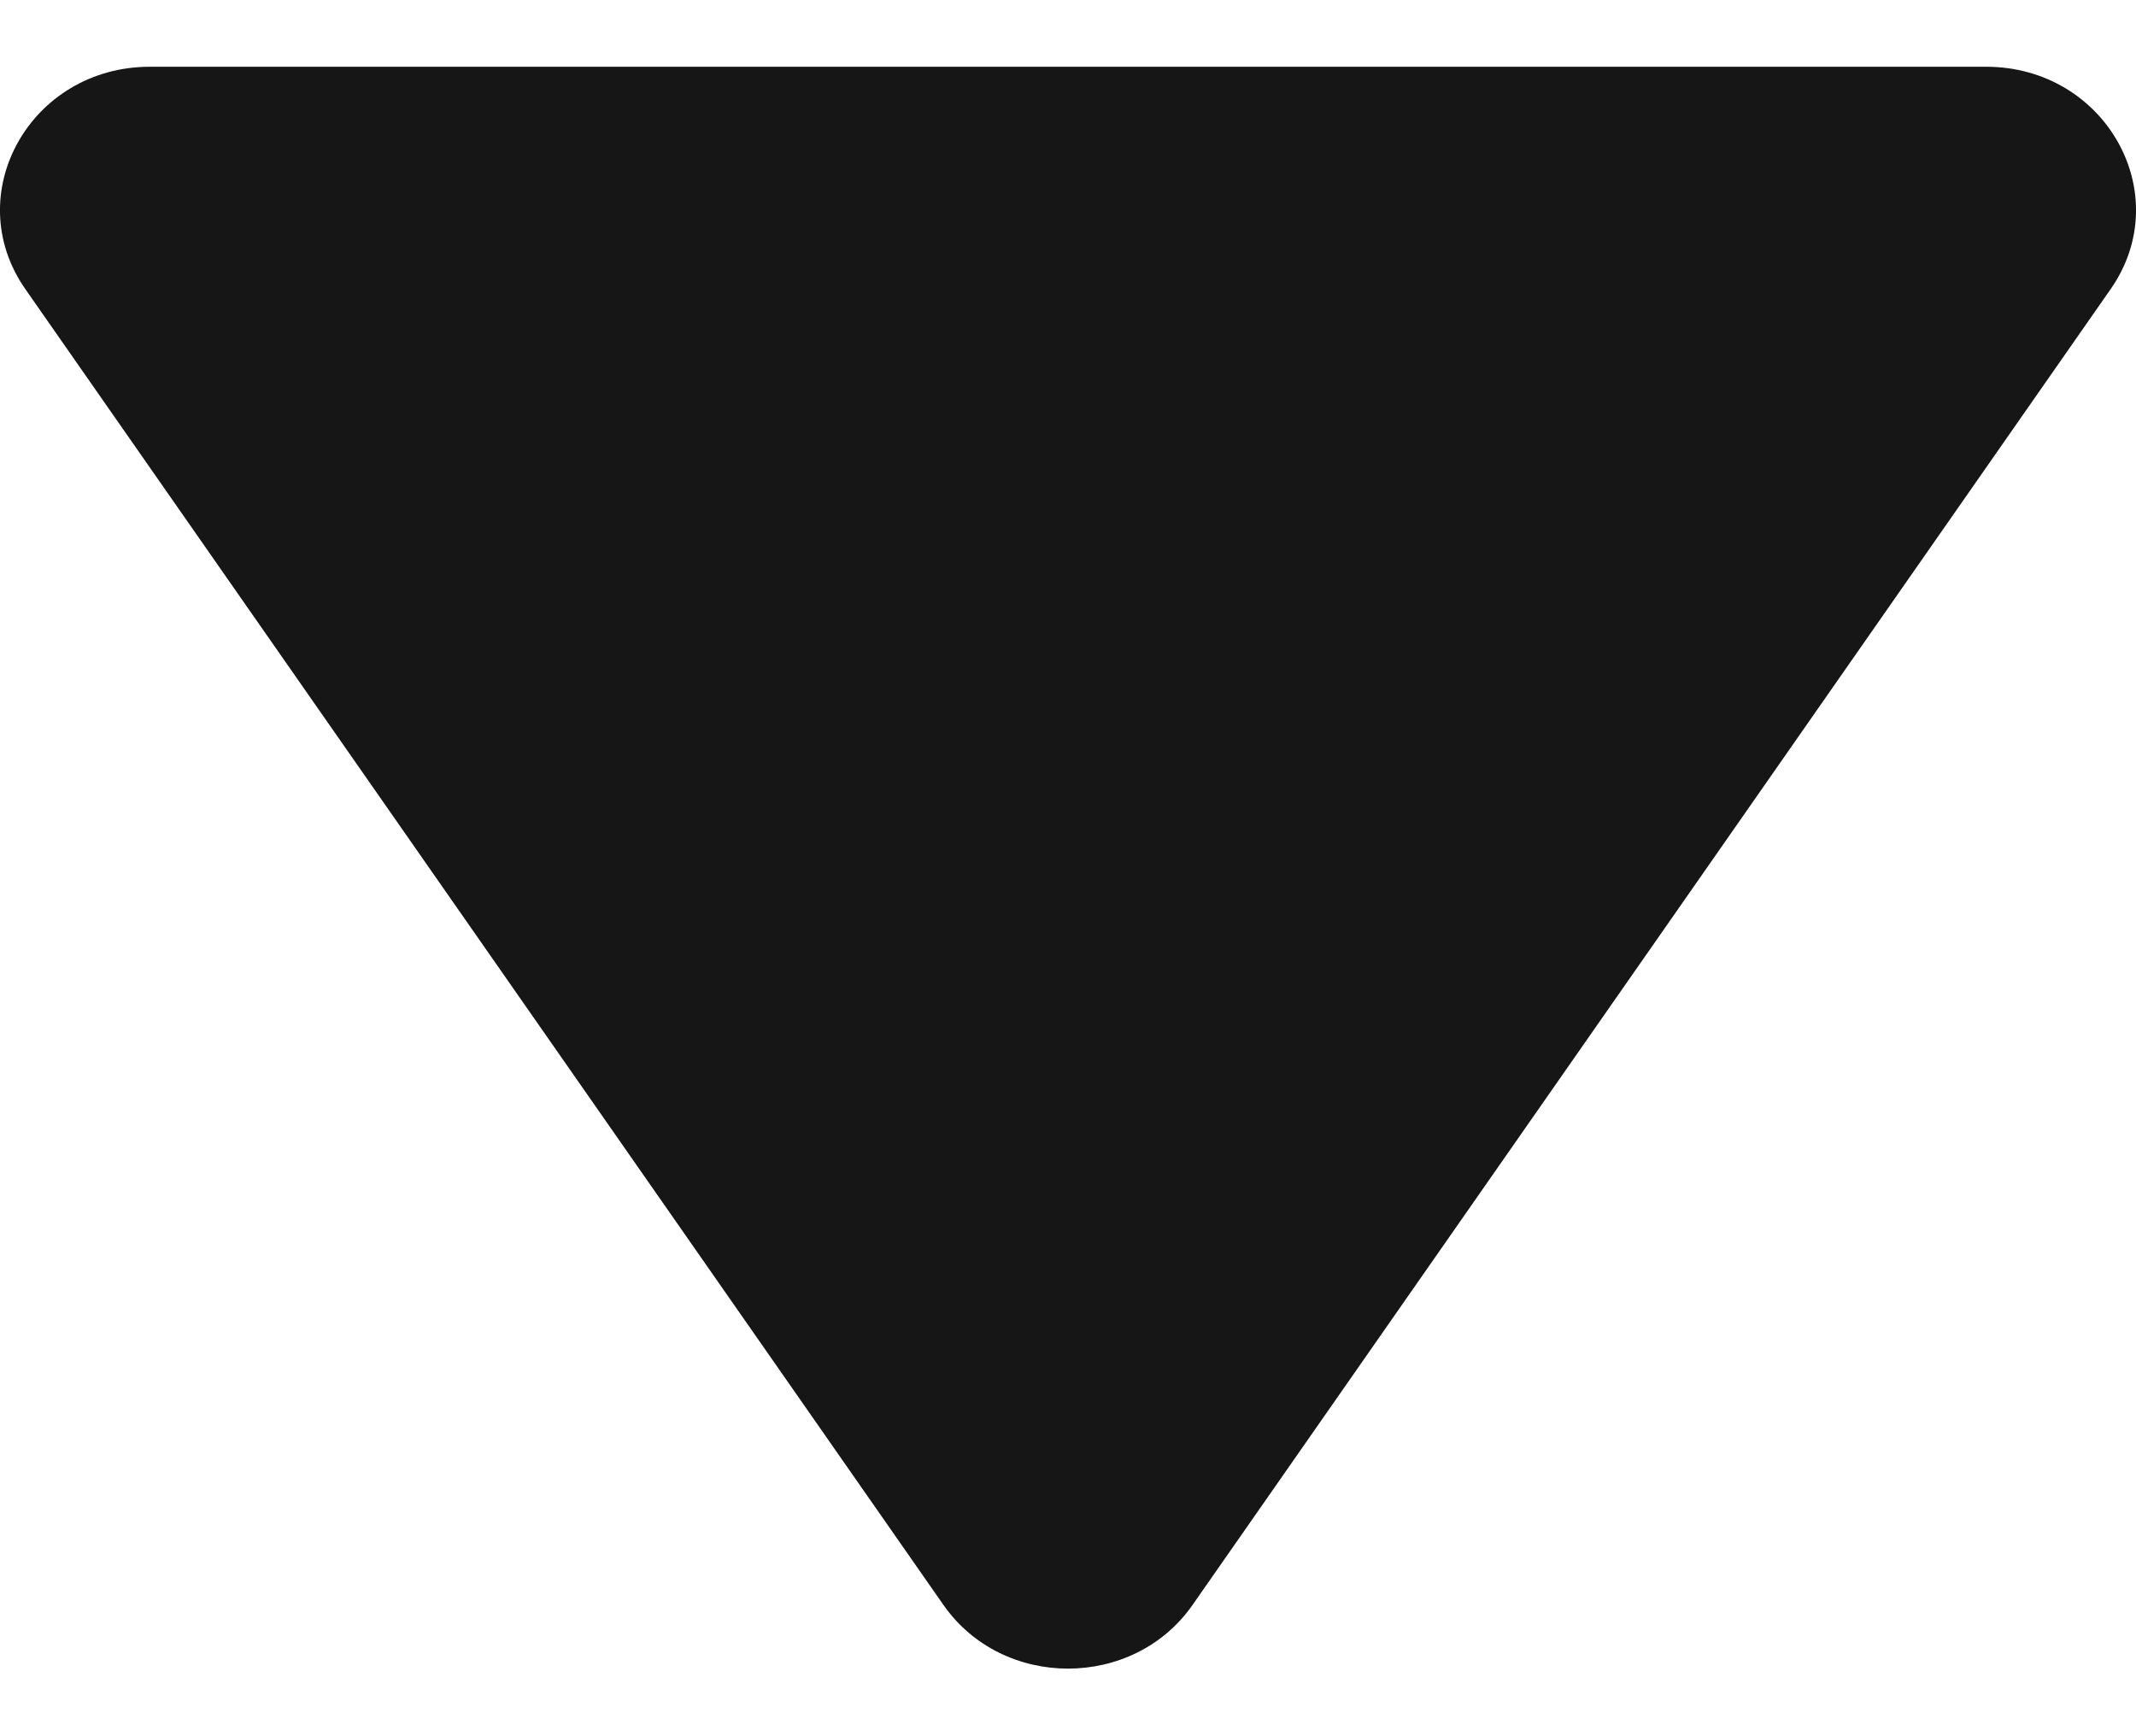
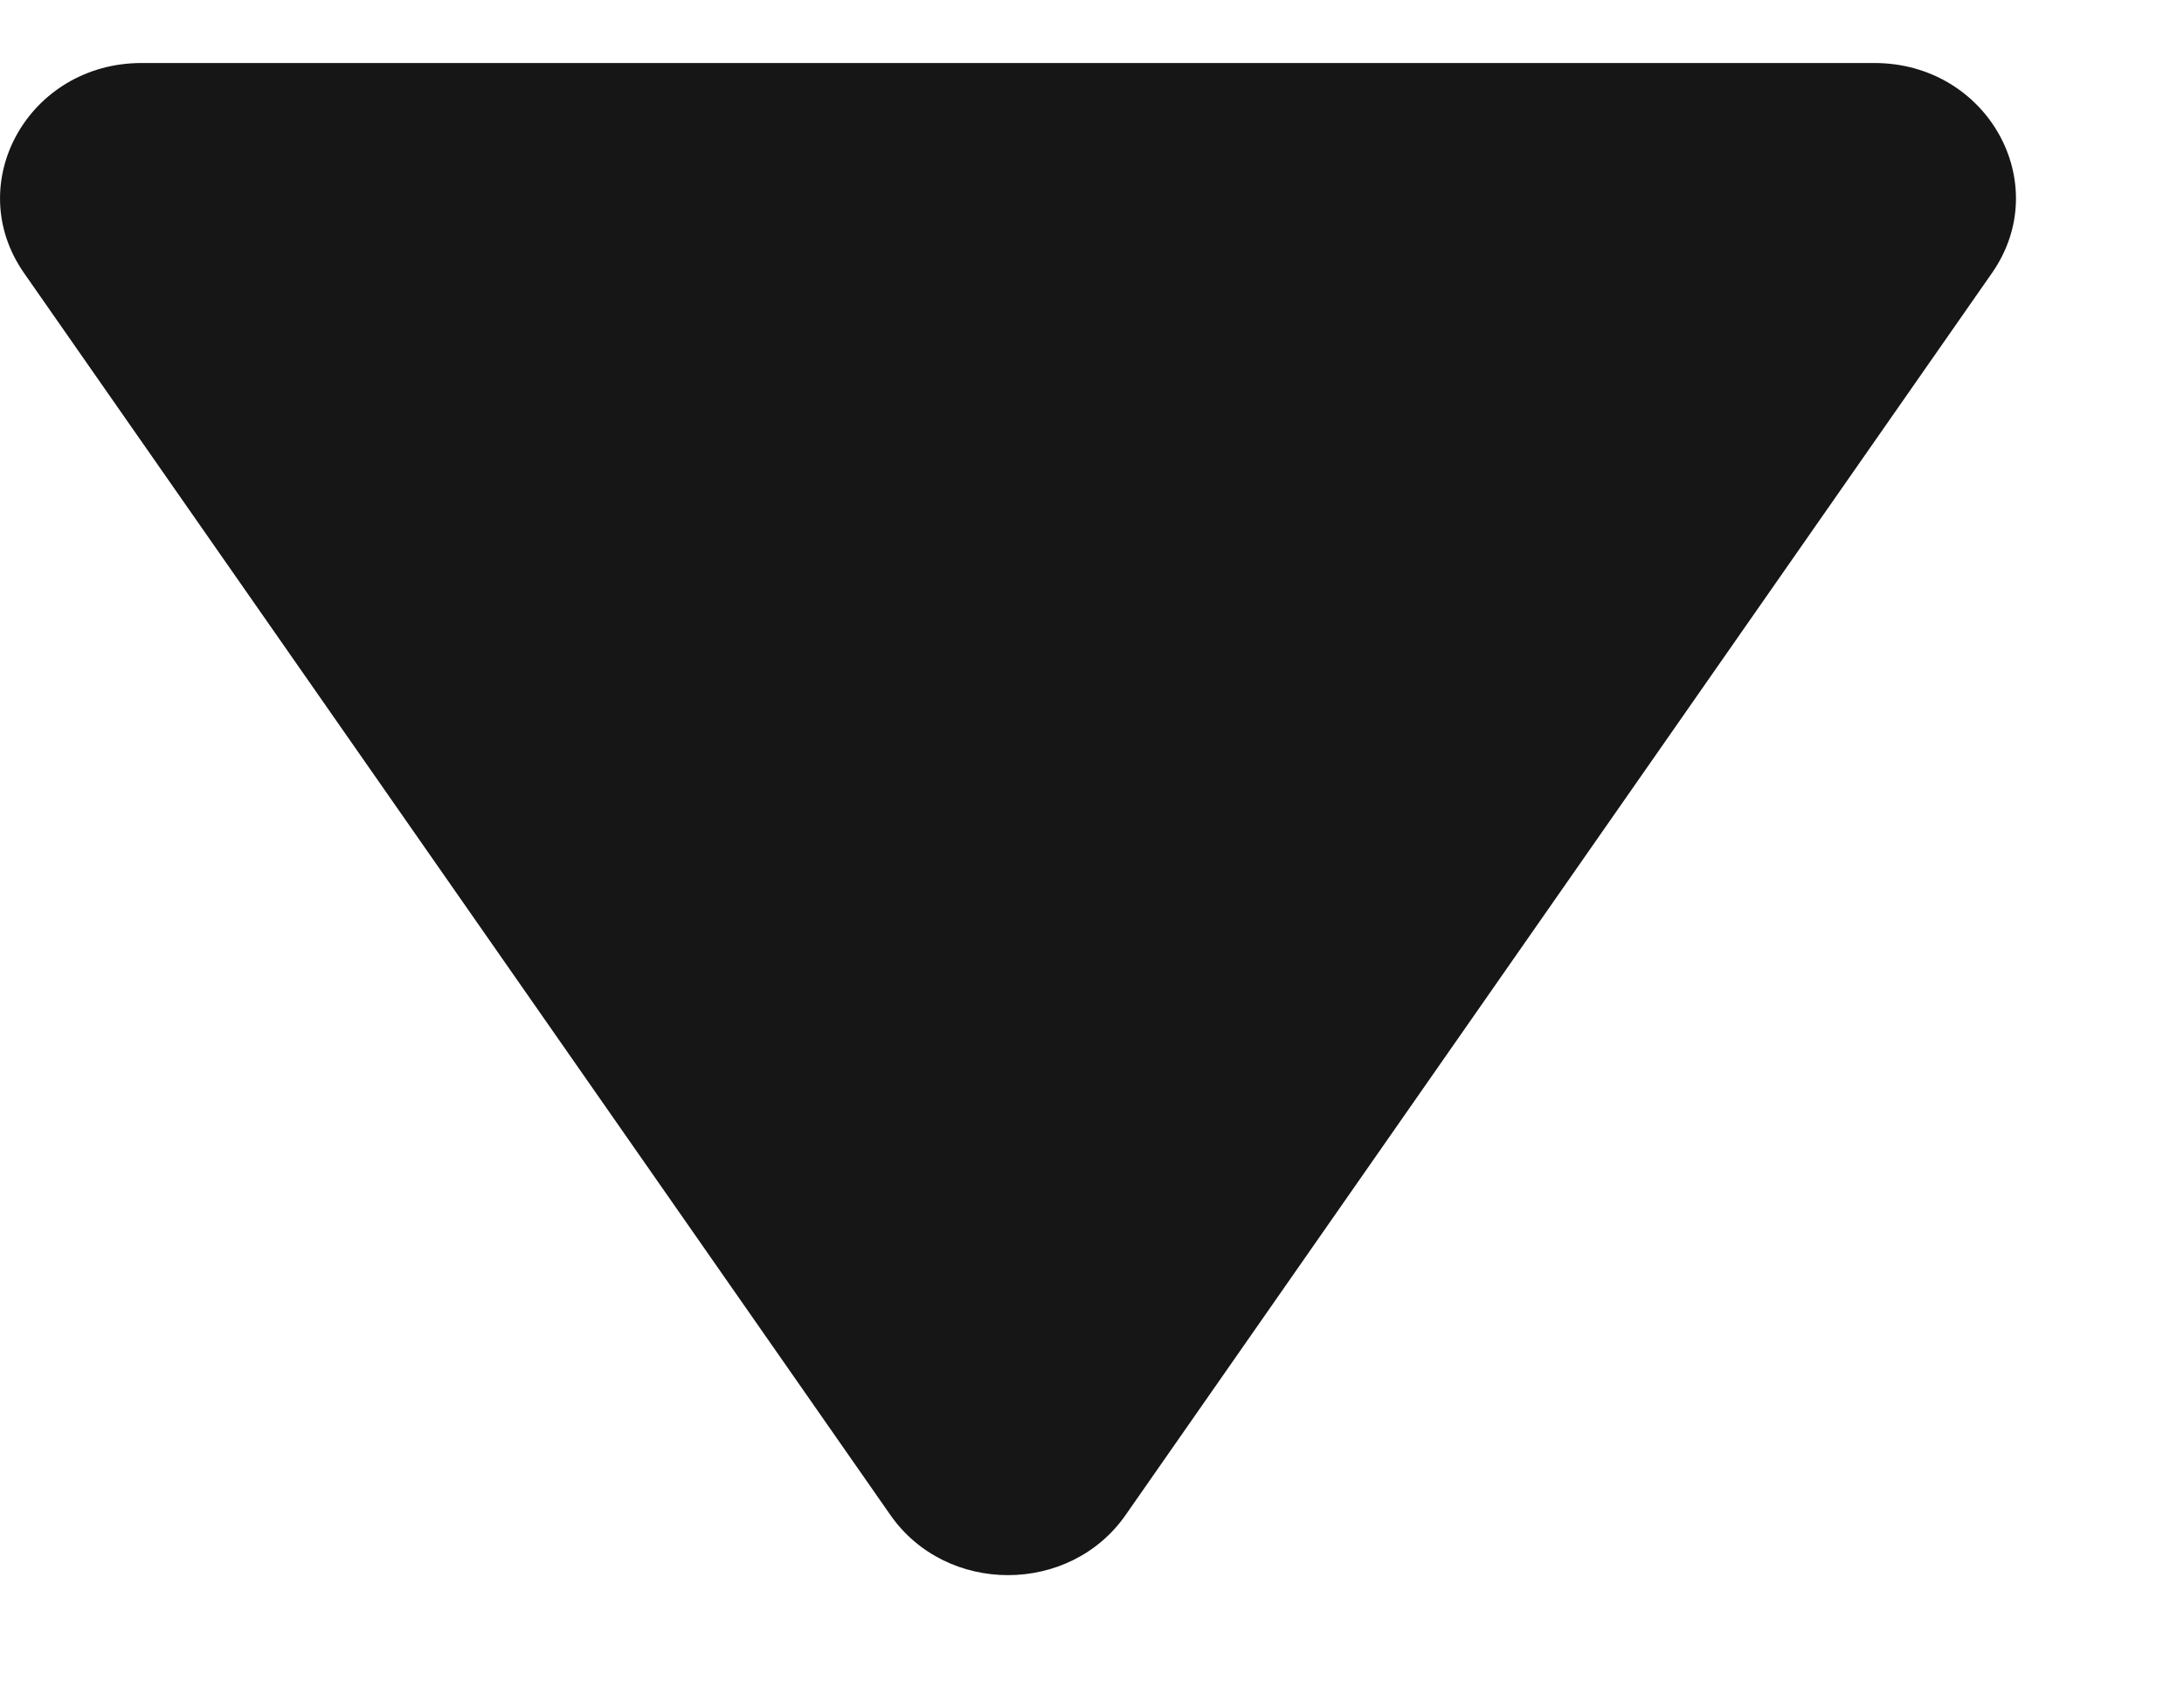
- <svg xmlns="http://www.w3.org/2000/svg" width="16" height="13" viewBox="0 0 16 13" fill="none">
-   <path d="M7.067 12.023C7.511 12.659 8.489 12.659 8.933 12.023L15.81 2.166C16.307 1.454 15.772 0.5 14.877 0.5L1.123 0.5C0.228 0.5 -0.307 1.454 0.19 2.166L7.067 12.023Z" fill="#161617" />
+ <svg xmlns="http://www.w3.org/2000/svg" width="13" height="10" viewBox="0 0 13 10" fill="none">
+   <path d="M5.3 9.017C5.633 9.494 6.367 9.494 6.7 9.017L11.857 1.625C12.23 1.09 11.829 0.375 11.157 0.375L0.843 0.375C0.171 0.375 -0.23 1.09 0.143 1.625L5.3 9.017Z" fill="#161617" />
</svg>
